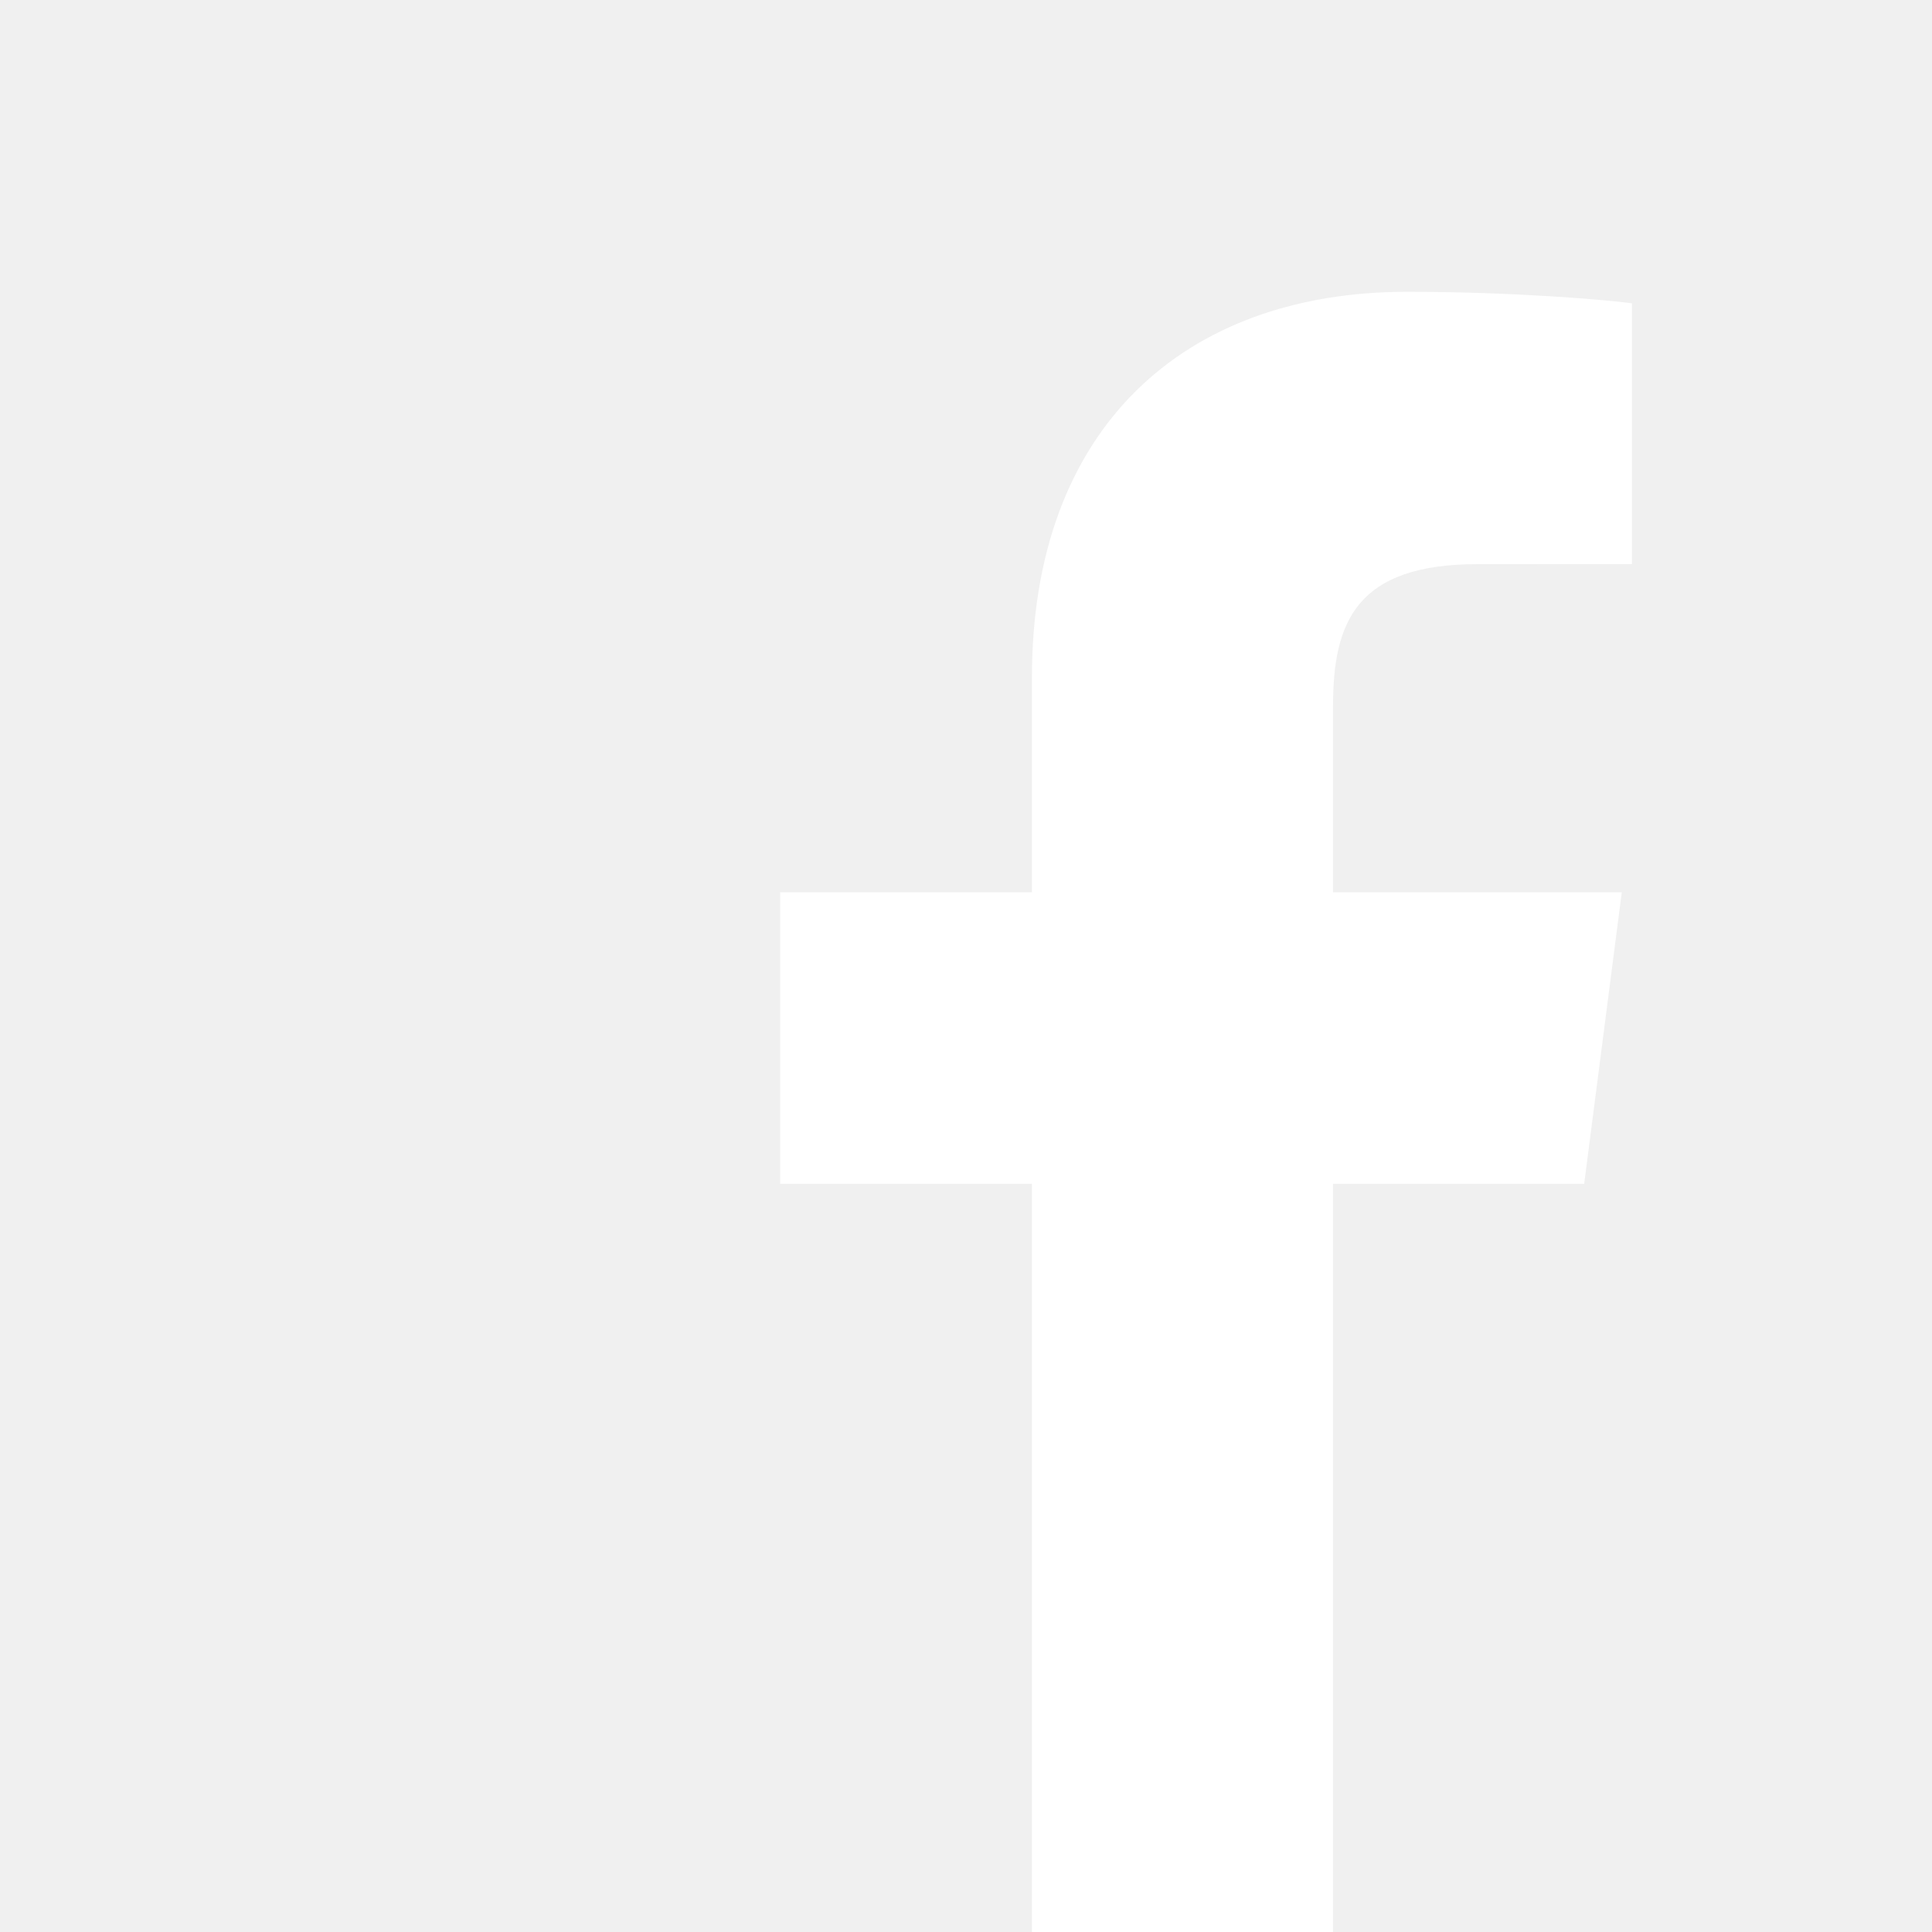
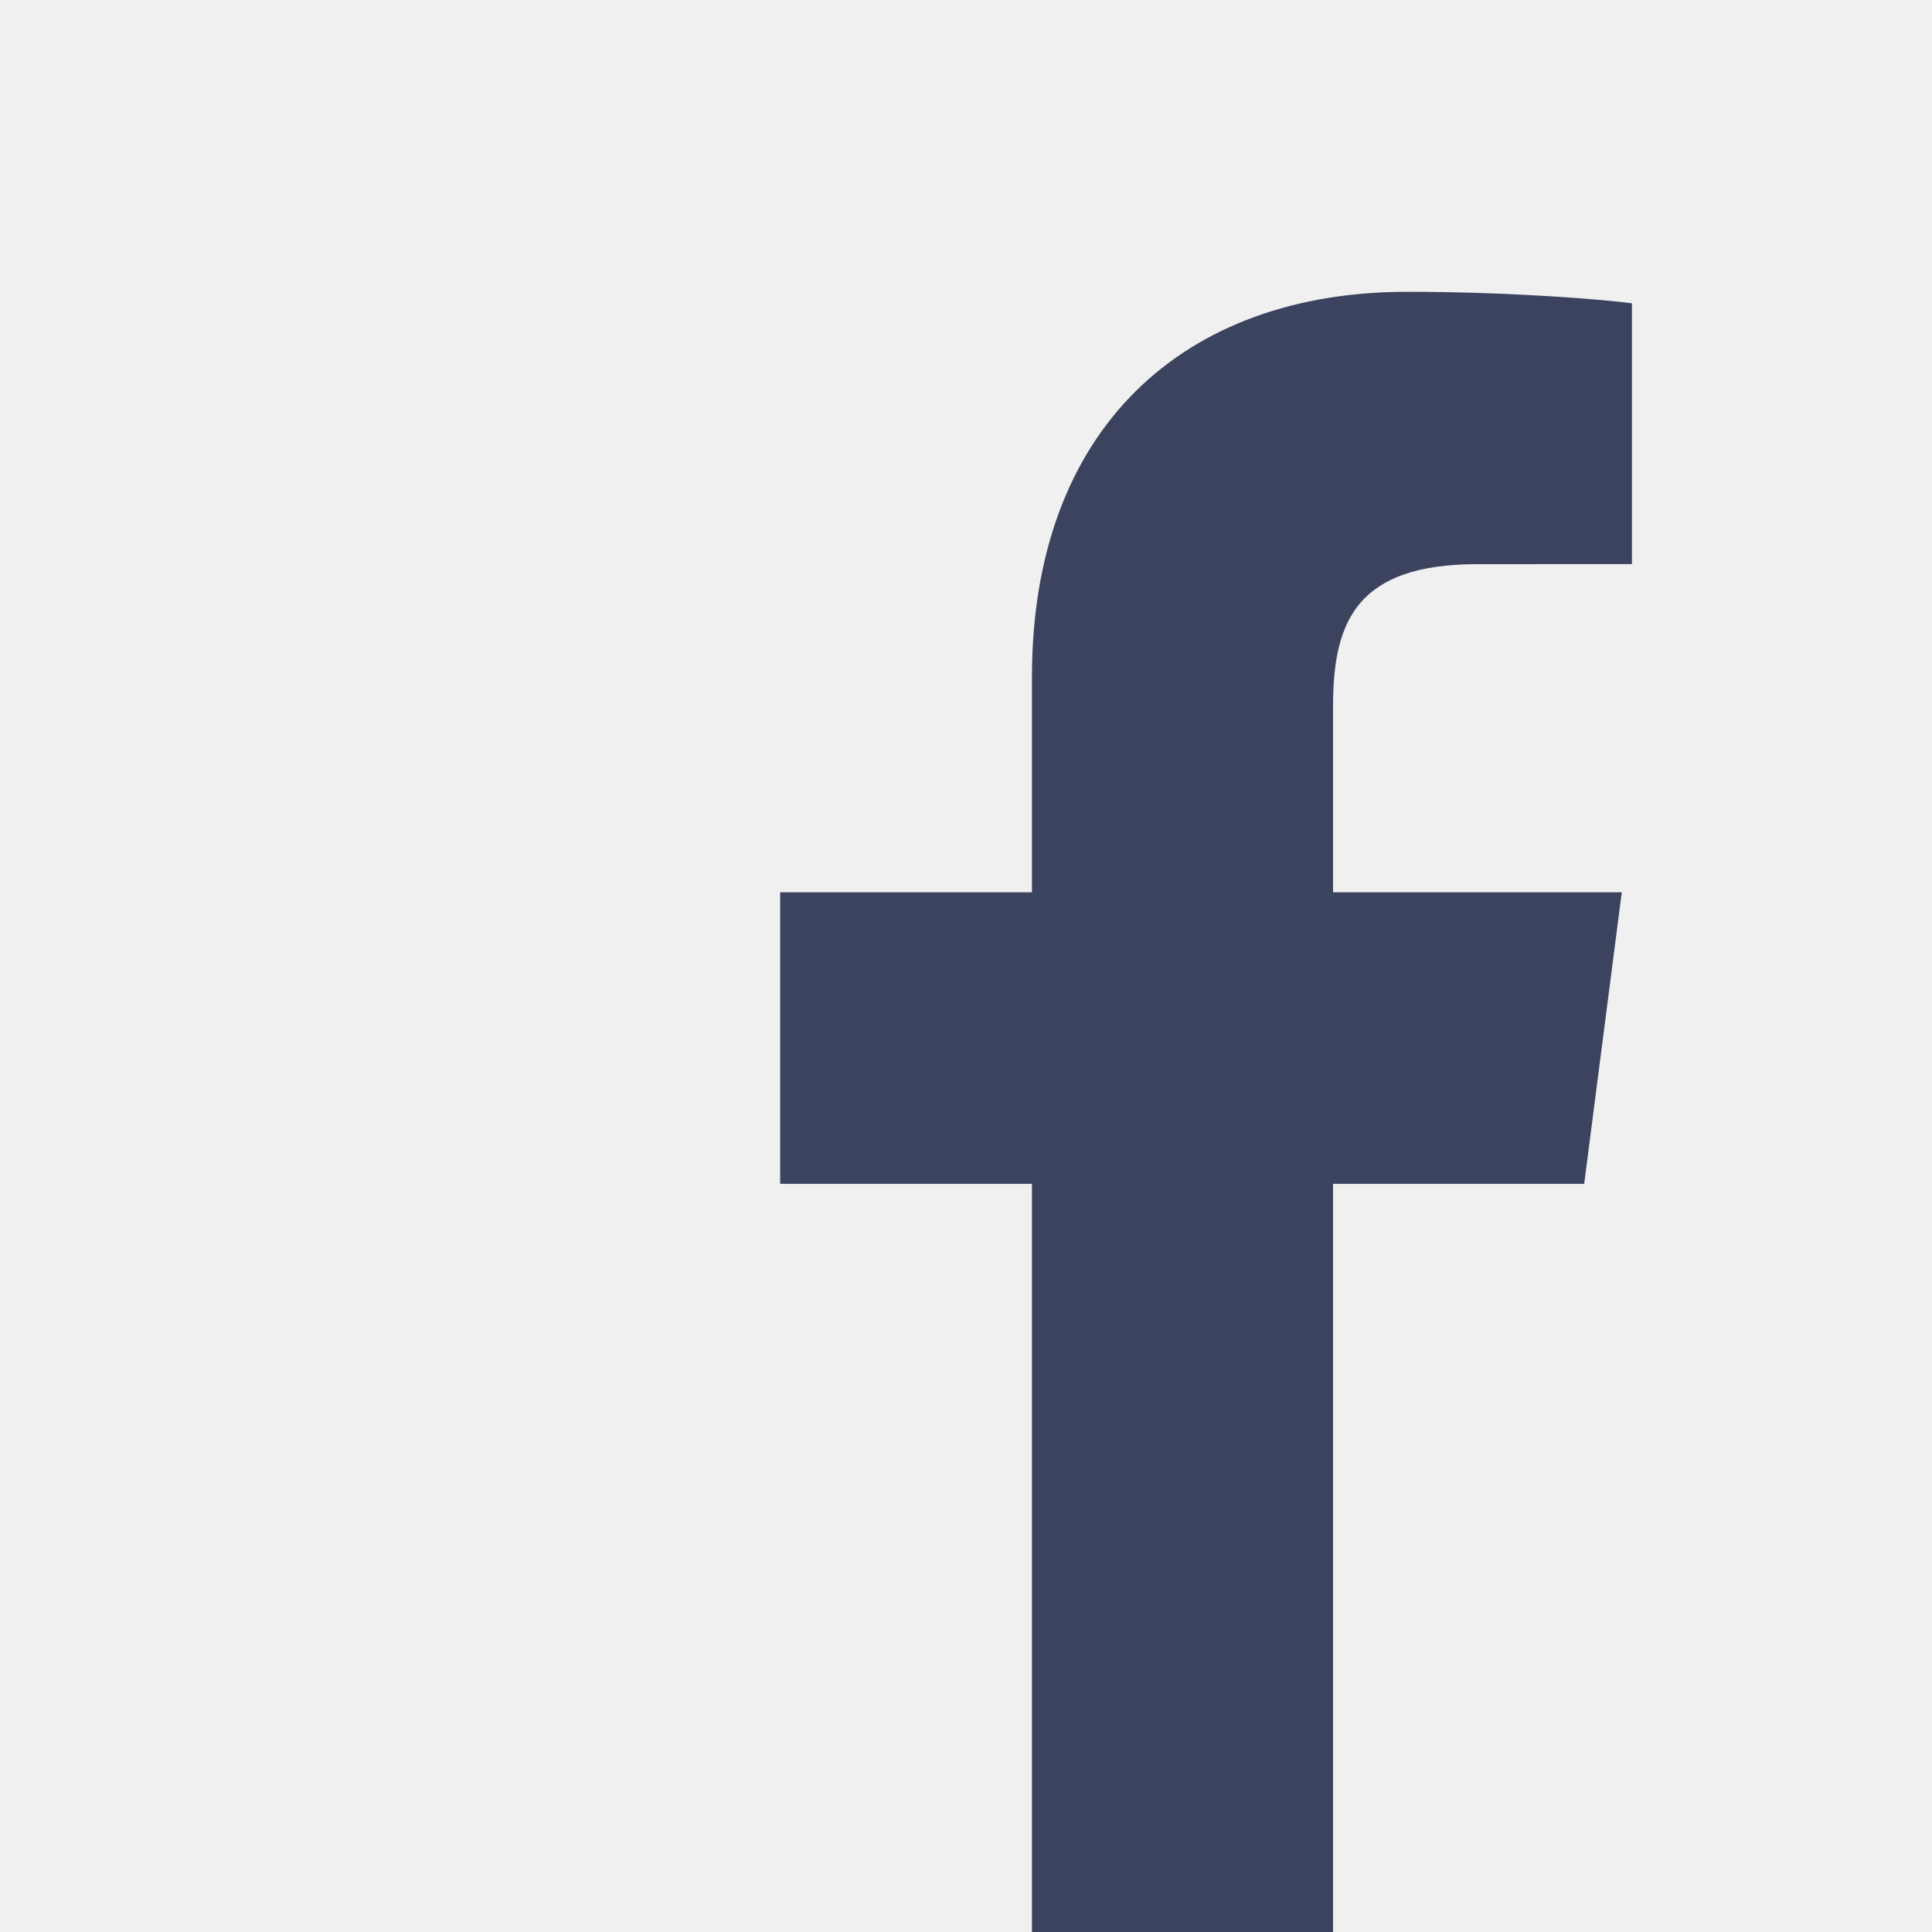
<svg xmlns="http://www.w3.org/2000/svg" width="256px" height="256px" viewBox="0 0 256 256" version="1.1" preserveAspectRatio="xMidYMid">
  <g>
-     <path d="M176.635,256.001 L176.635,156.864 L209.912,156.864 L214.894,118.229 L176.635,118.229 L176.635,93.561 C176.635,82.375 179.742,74.752 195.783,74.752 L216.242,74.743 L216.242,40.188 C212.702,39.717 200.558,38.665 186.43,38.665 C156.932,38.665 136.738,56.67 136.738,89.736 L136.738,118.229 L103.376,118.229 L103.376,156.864 L136.738,156.864 L136.738,256.001 L176.635,256.001" fill="#FFFFFF" />
+     <path d="M176.635,256.001 L176.635,156.864 L209.912,156.864 L214.894,118.229 L176.635,118.229 L176.635,93.561 C176.635,82.375 179.742,74.752 195.783,74.752 L216.242,74.743 L216.242,40.188 C212.702,39.717 200.558,38.665 186.43,38.665 C156.932,38.665 136.738,56.67 136.738,89.736 L136.738,118.229 L103.376,118.229 L103.376,156.864 L136.738,156.864 L136.738,256.001 L176.635,256.001" fill="#3c435f" />
  </g>
</svg>
